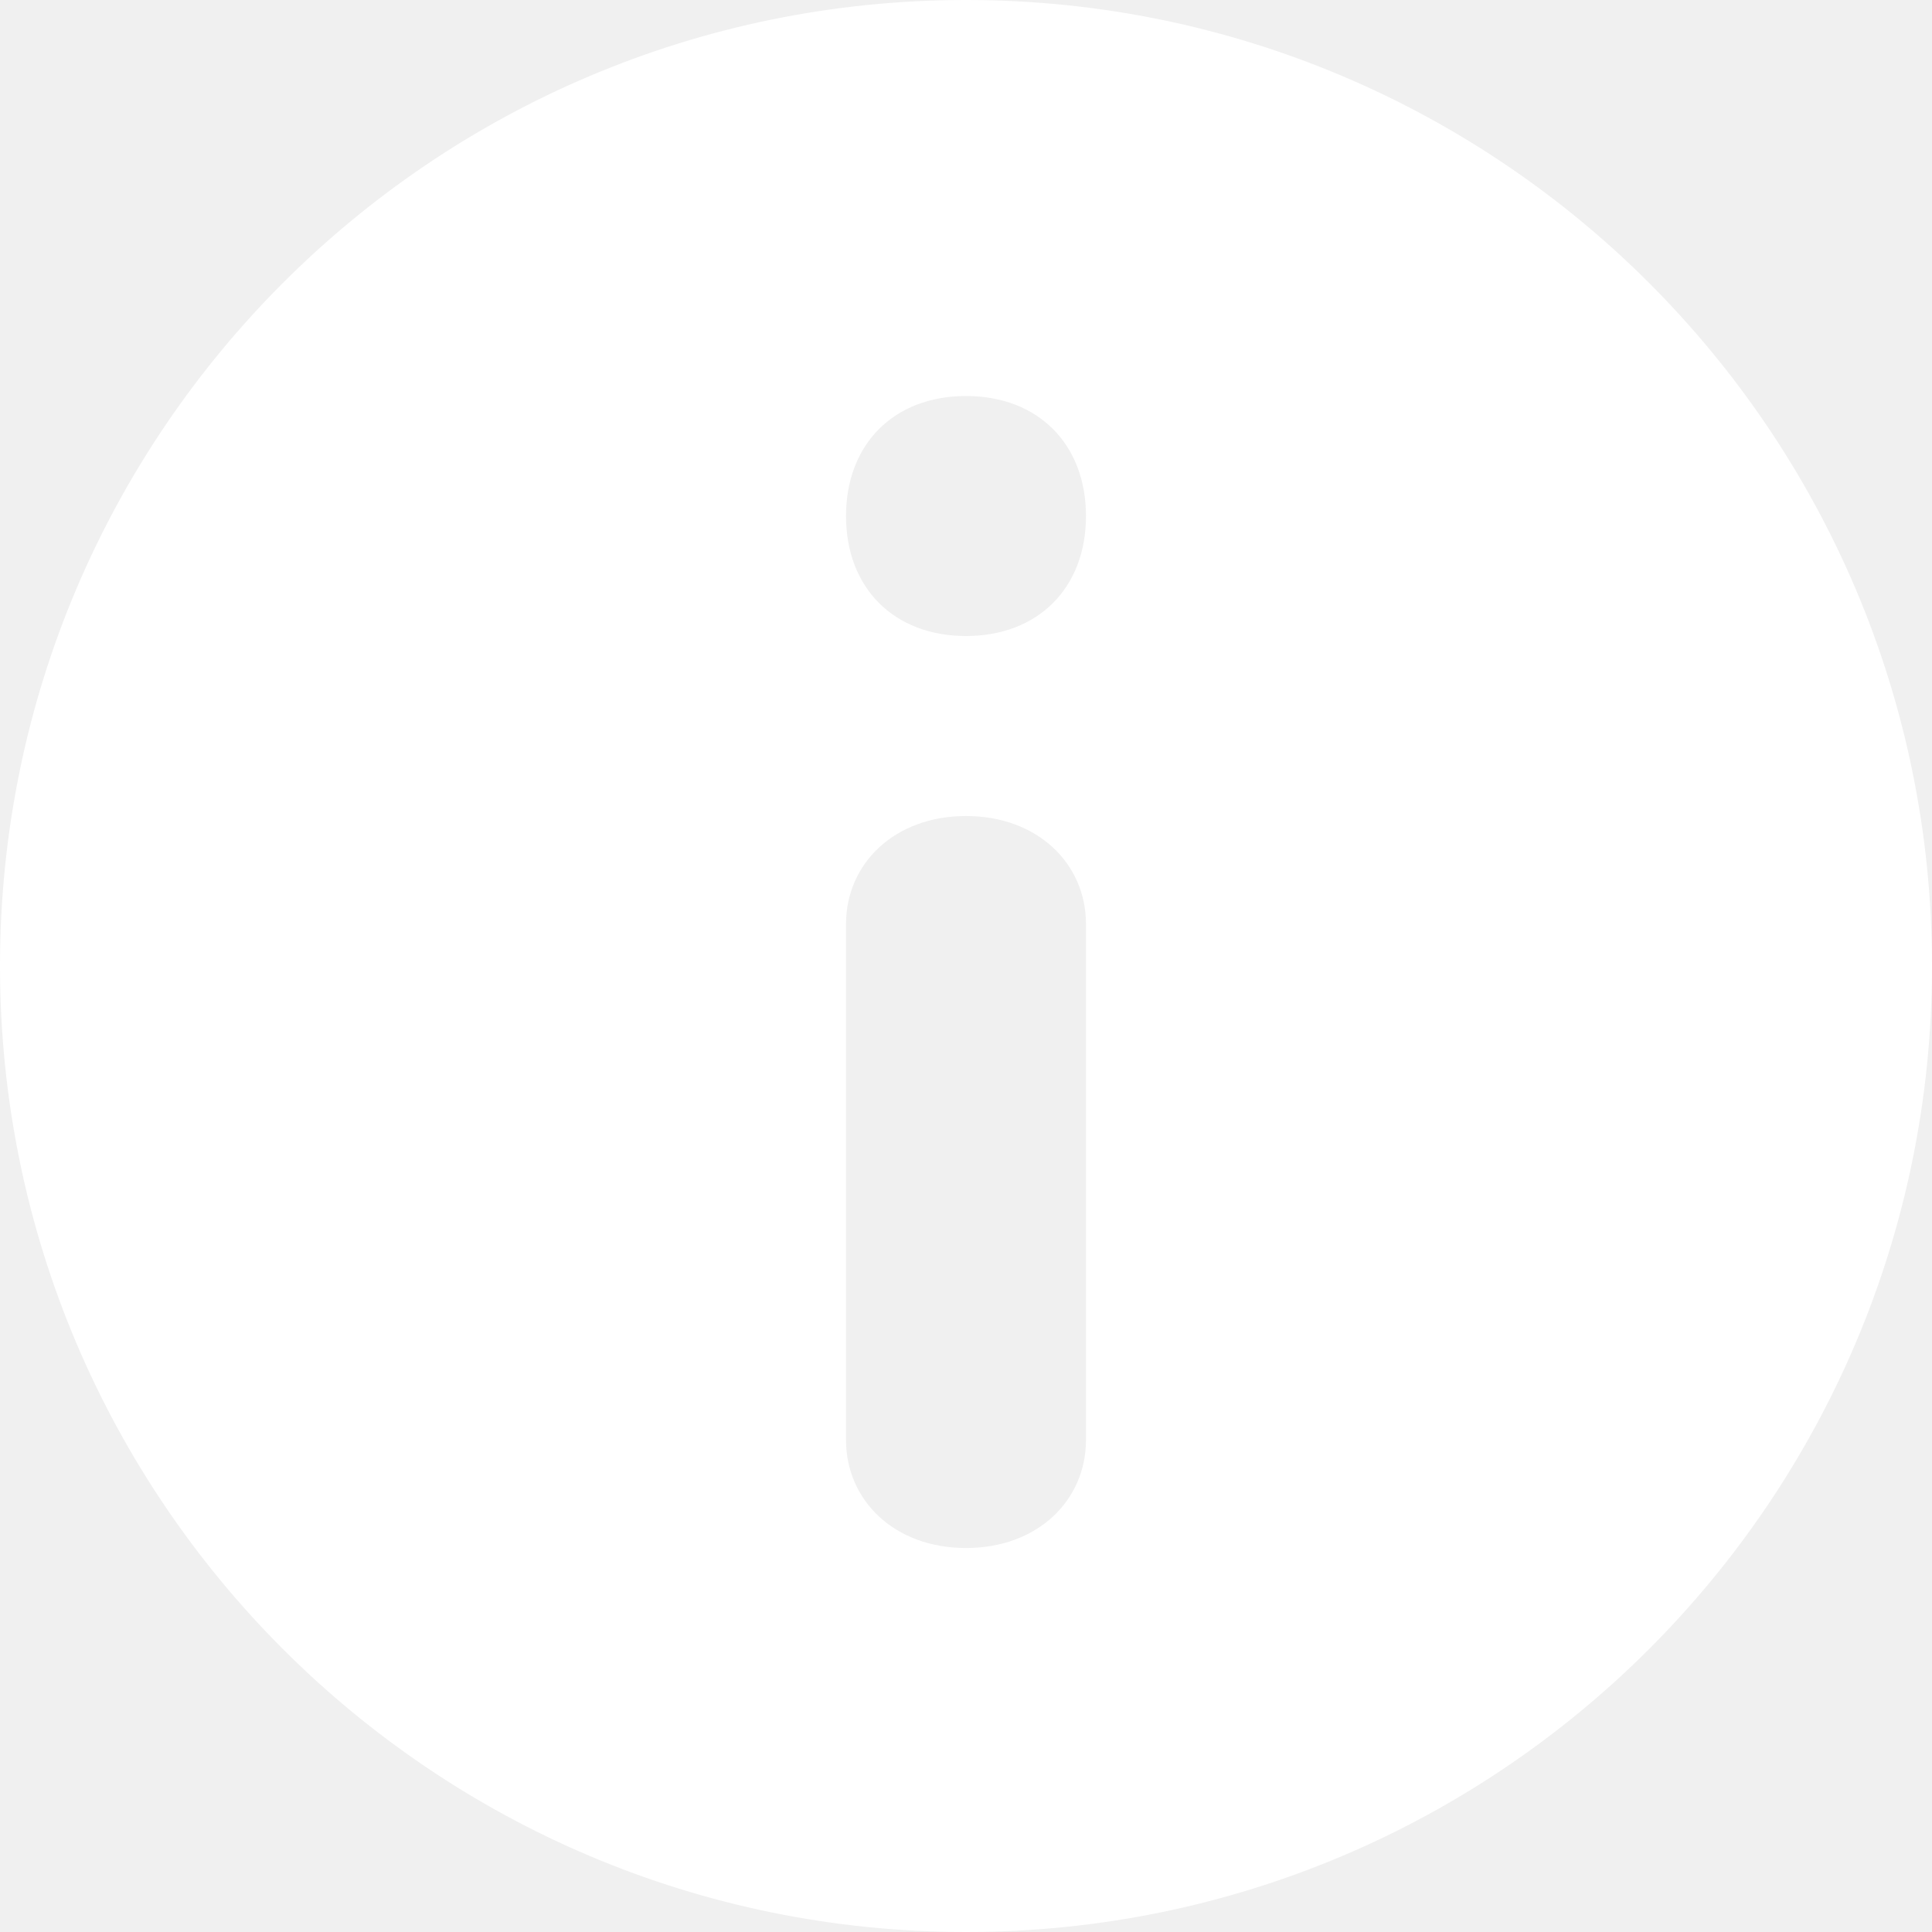
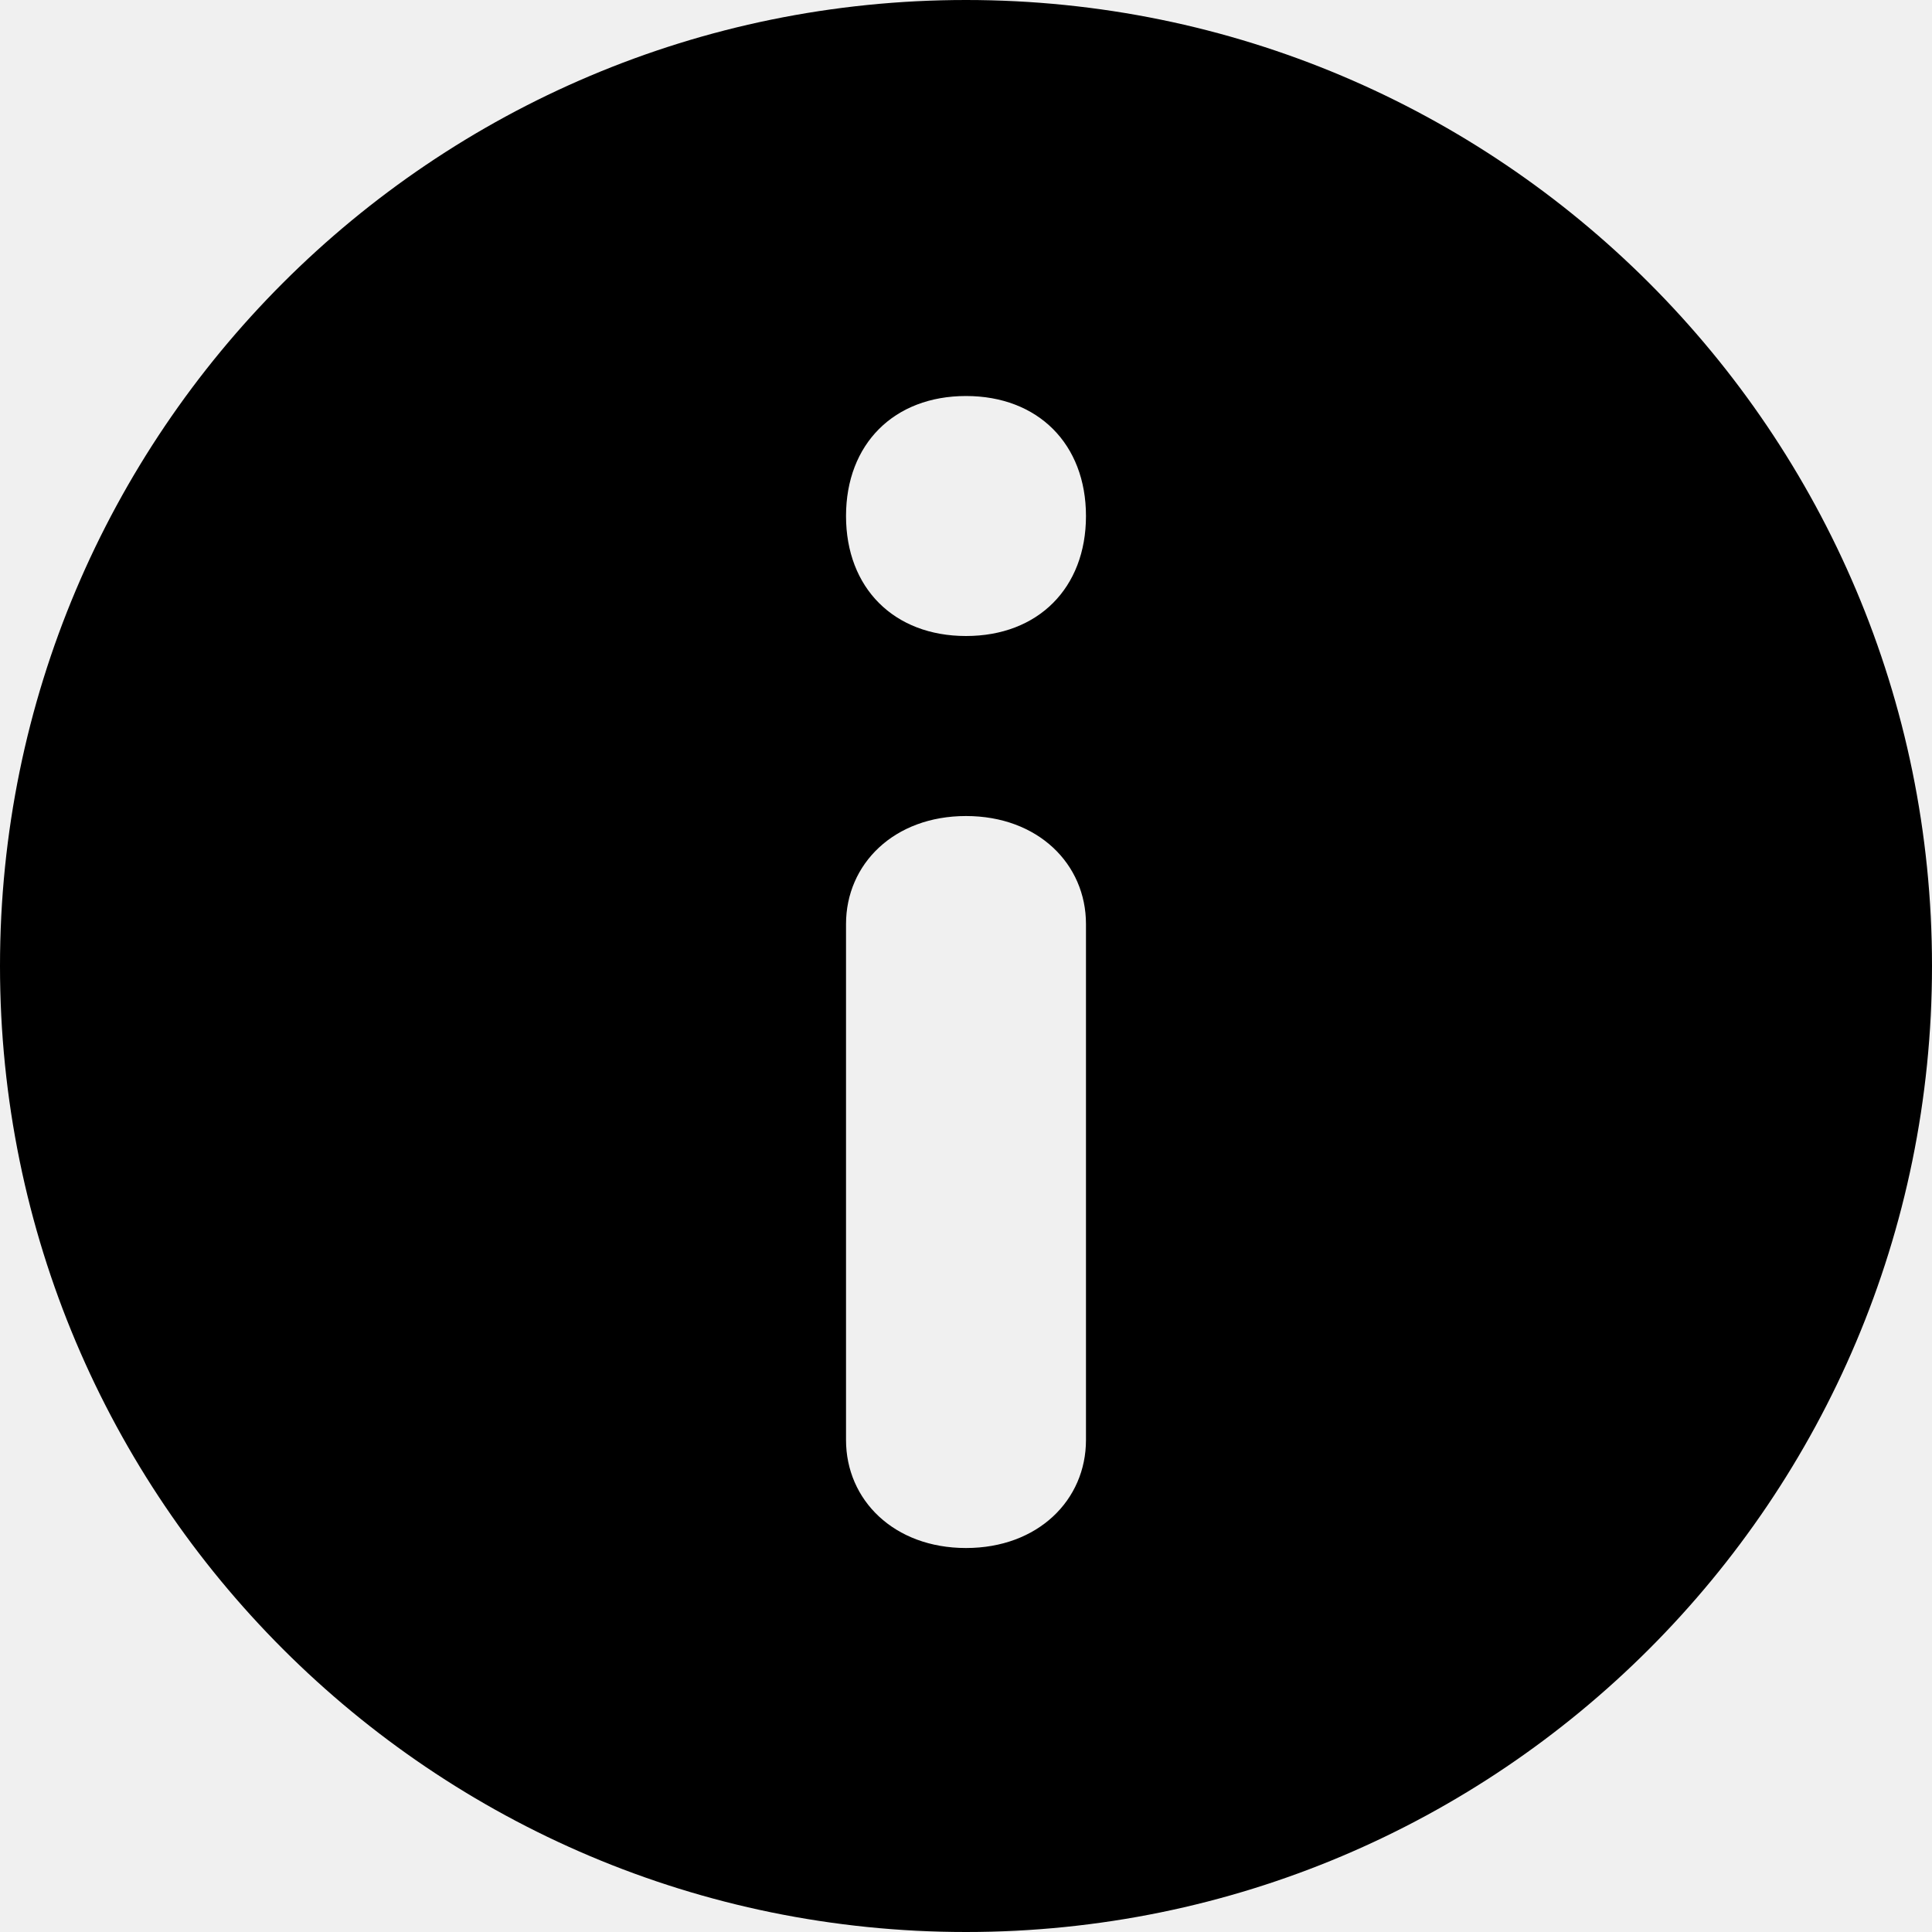
<svg xmlns="http://www.w3.org/2000/svg" width="40" height="40" viewBox="0 0 40 40" fill="none">
  <g clip-path="url(#clip0_4788_40419)">
-     <path d="M20 0C31.046 0 40 8.954 40 20C40 31.046 31.046 40 20 40C8.954 40 0 31.046 0 20C0 8.954 8.954 0 20 0ZM20 16.895C18.509 16.895 17.516 17.889 17.516 19.131V29.814C17.516 31.056 18.509 32.05 20 32.05C21.491 32.05 22.484 31.056 22.484 29.814V19.131C22.484 17.889 21.491 16.895 20 16.895ZM20 8.199C18.509 8.199 17.516 9.193 17.516 10.684C17.516 12.174 18.509 13.168 20 13.168C21.491 13.168 22.484 12.174 22.484 10.684C22.484 9.193 21.491 8.199 20 8.199Z" fill="white" />
+     <path d="M20 0C31.046 0 40 8.954 40 20C40 31.046 31.046 40 20 40C8.954 40 0 31.046 0 20C0 8.954 8.954 0 20 0ZM20 16.895C18.509 16.895 17.516 17.889 17.516 19.131V29.814C17.516 31.056 18.509 32.05 20 32.05C21.491 32.05 22.484 31.056 22.484 29.814V19.131C22.484 17.889 21.491 16.895 20 16.895ZM20 8.199C18.509 8.199 17.516 9.193 17.516 10.684C17.516 12.174 18.509 13.168 20 13.168C21.491 13.168 22.484 12.174 22.484 10.684C22.484 9.193 21.491 8.199 20 8.199Z" fill="currentColor" />
  </g>
  <defs>
    <clipPath id="clip0_4788_40419">
      <rect width="40" height="40" fill="white" />
    </clipPath>
  </defs>
</svg>
